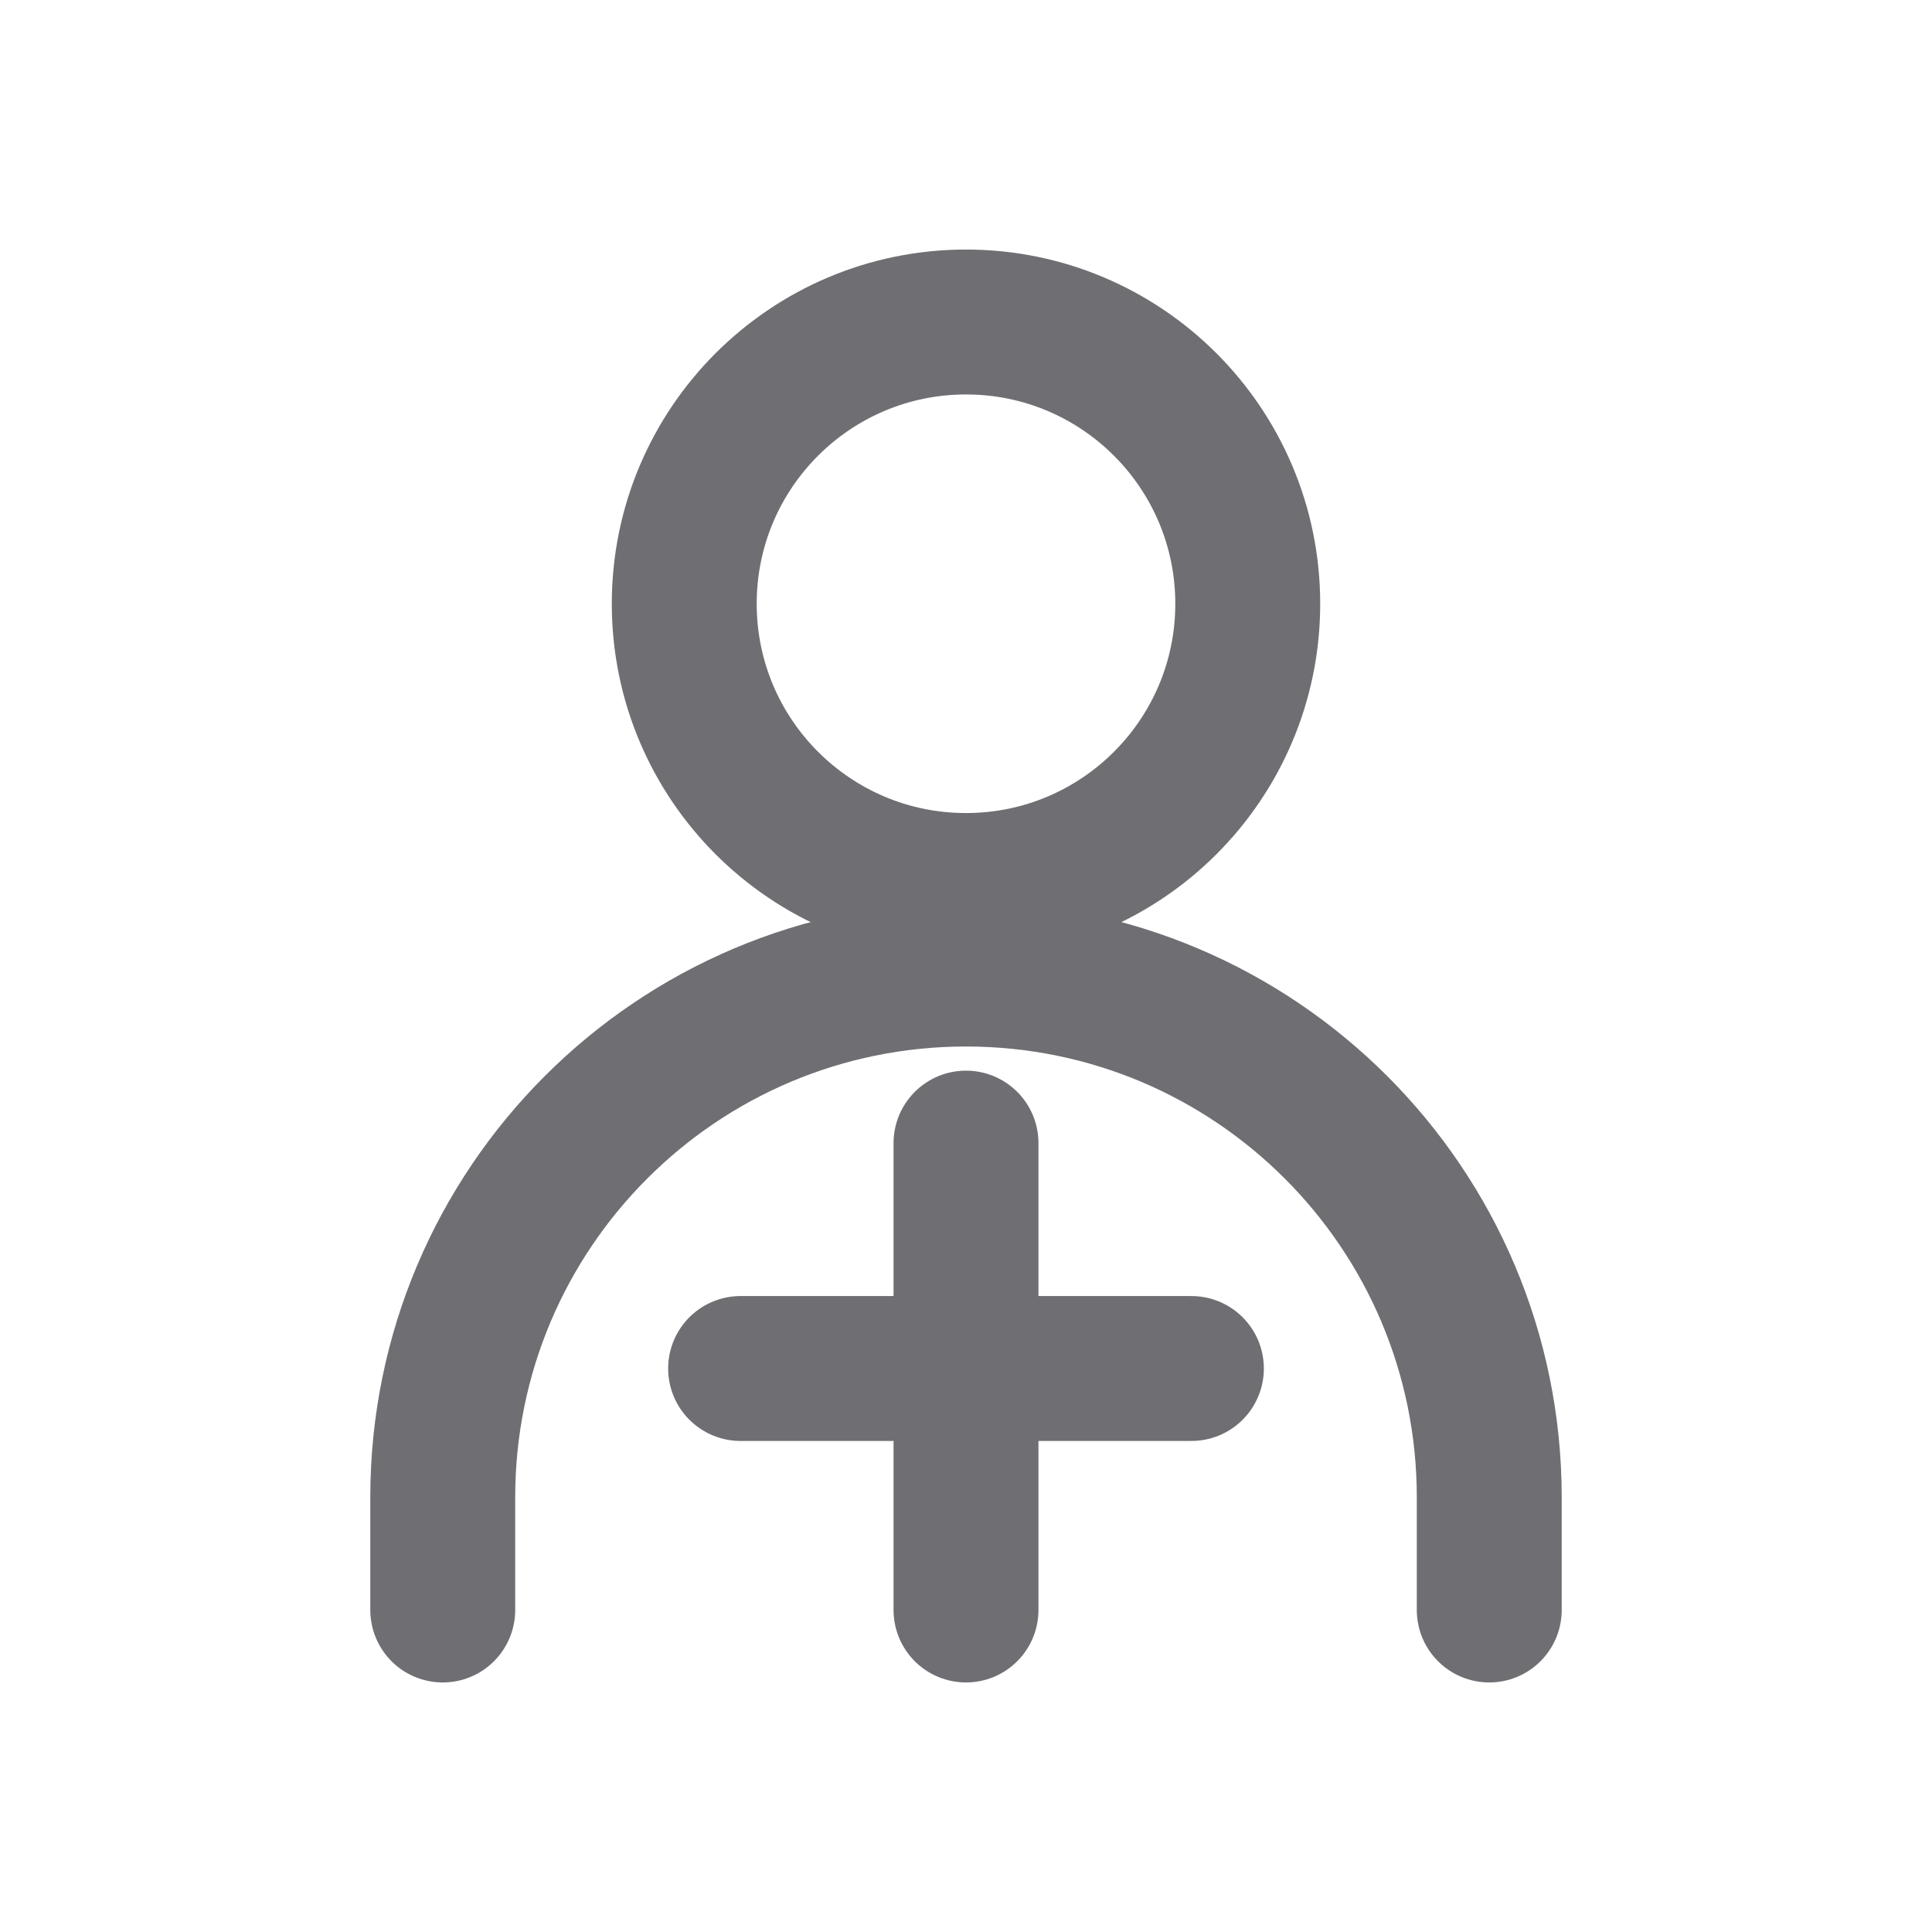
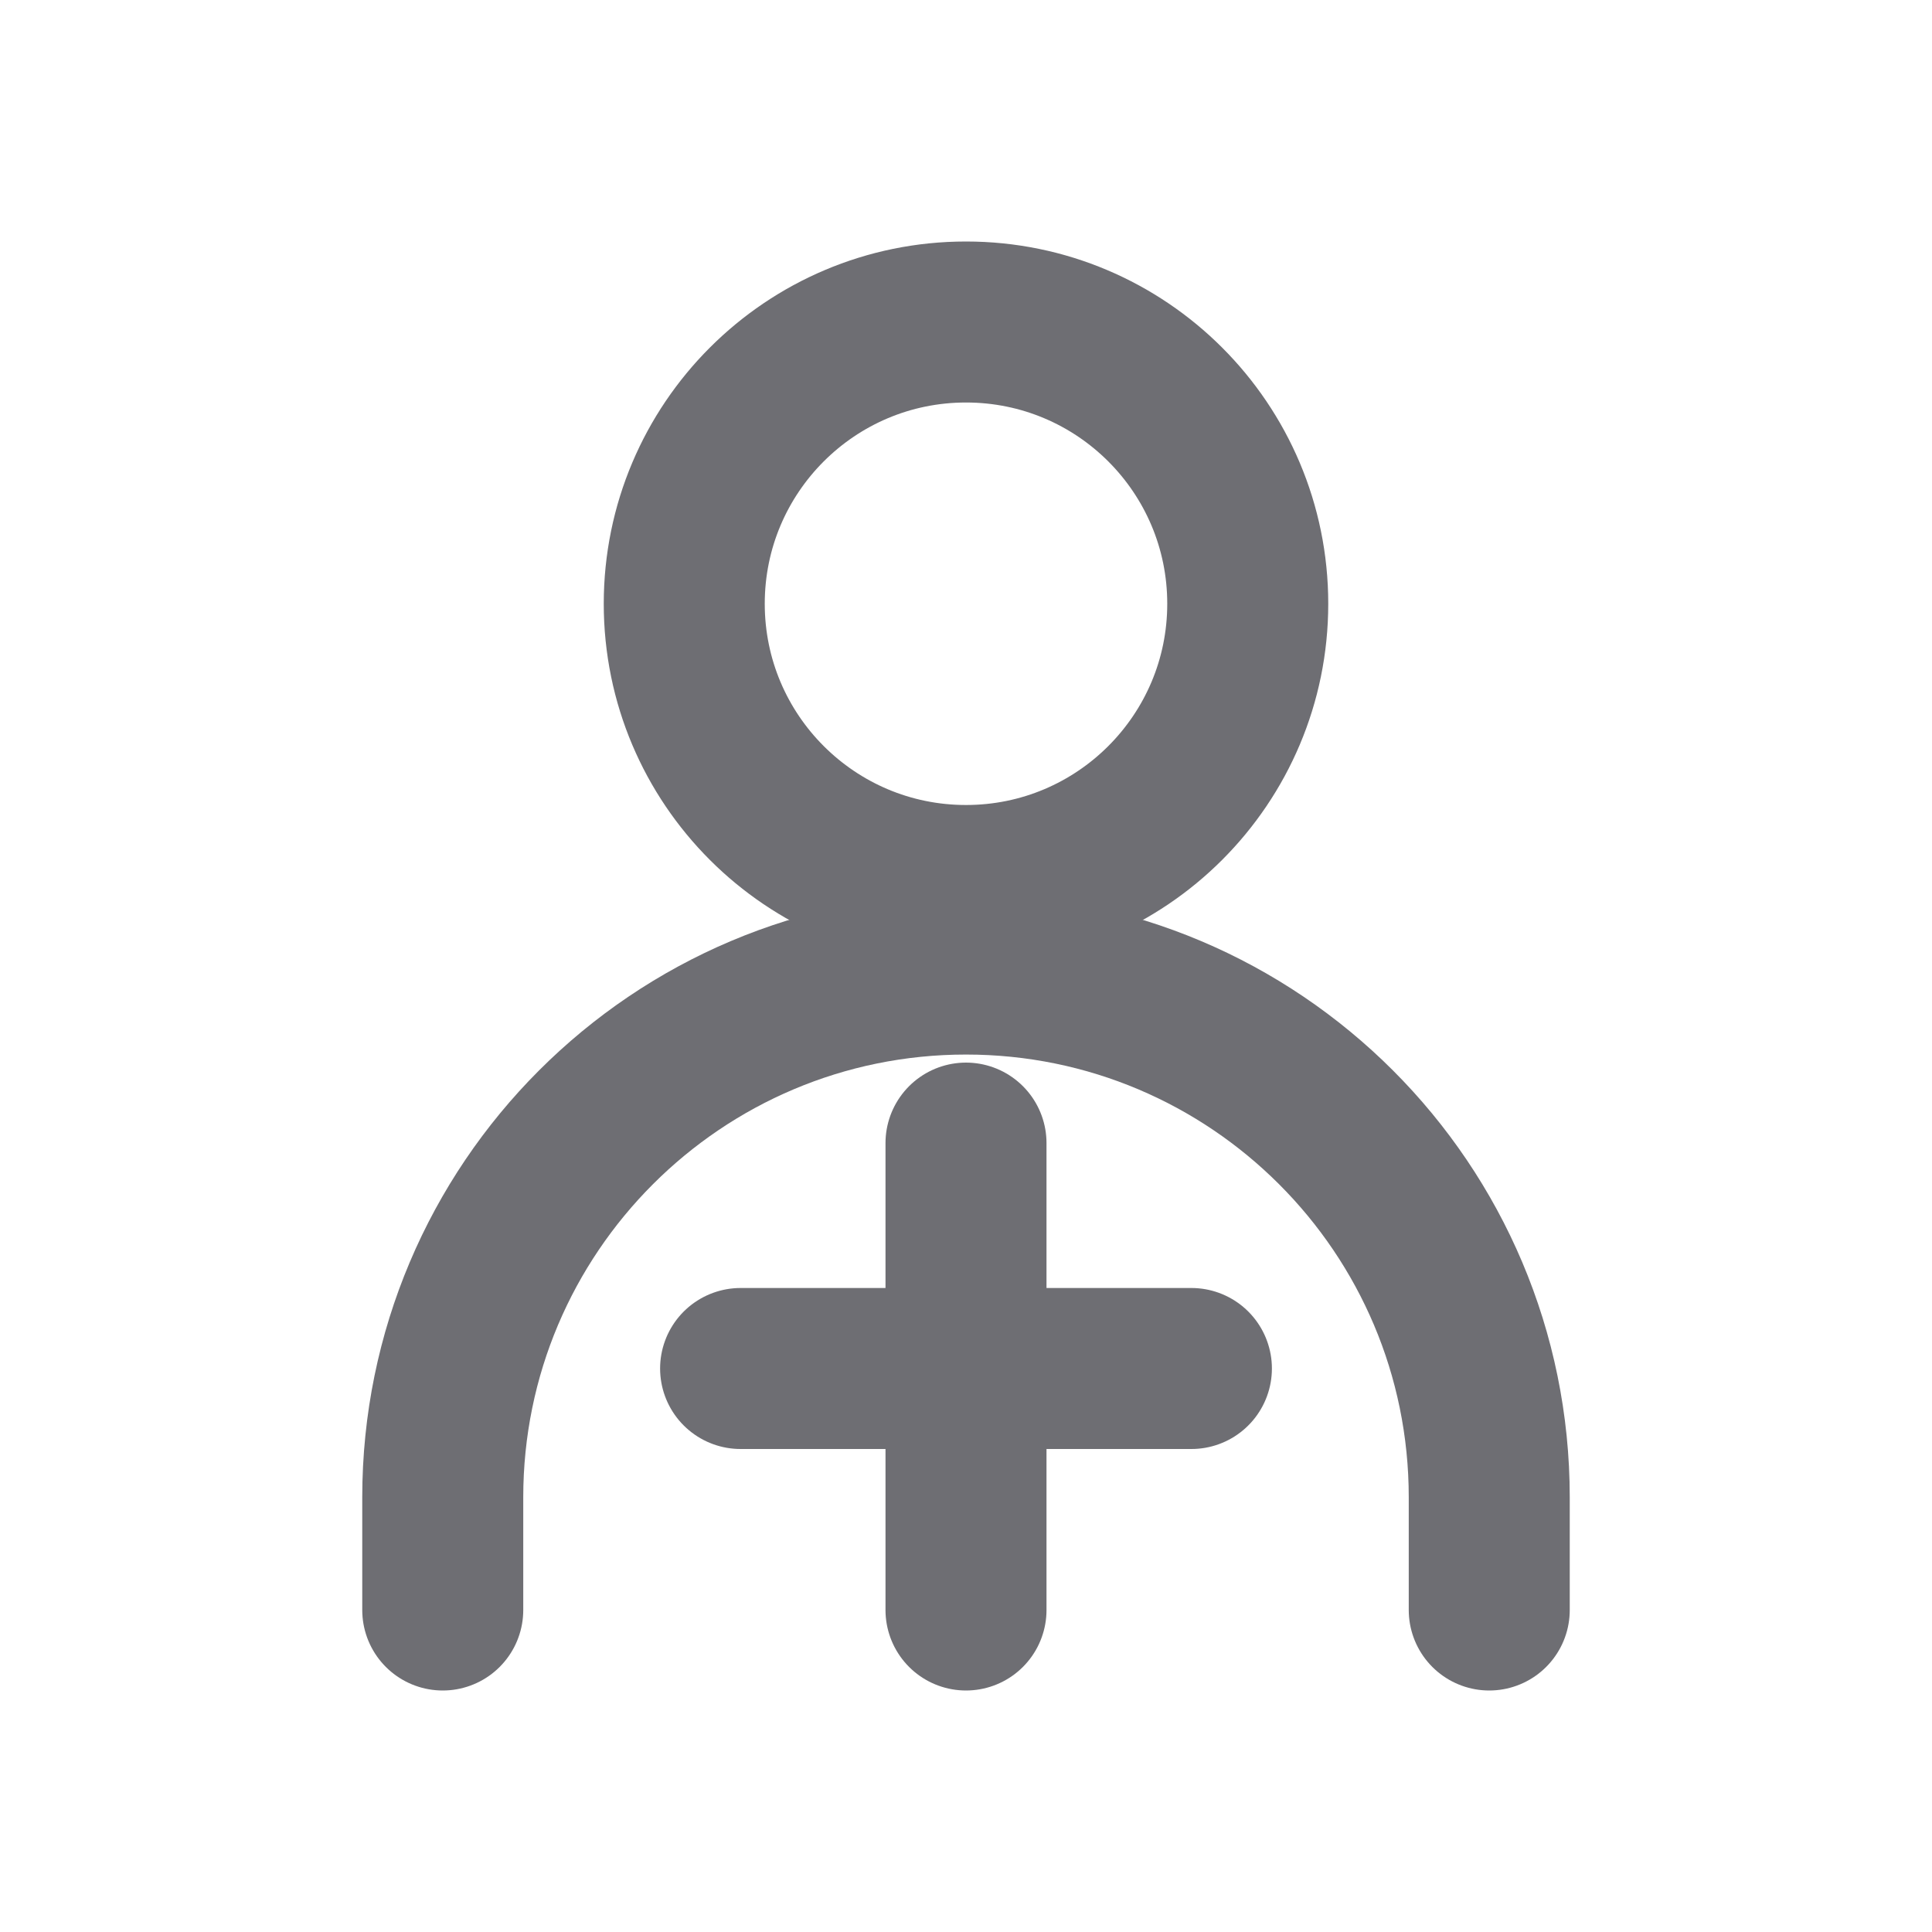
- <svg xmlns="http://www.w3.org/2000/svg" width="24" height="24" viewBox="0 0 24 24" fill="none" stroke="#6E6E73" stroke-width="1.8" stroke-linecap="round" stroke-linejoin="round">
+ <svg xmlns="http://www.w3.org/2000/svg" width="24" height="24" viewBox="0 0 24 24" fill="none" stroke="#6E6E73" stroke-width="2" stroke-linecap="round" stroke-linejoin="round">
  <circle cx="12" cy="7.5" r="3.5" />
  <path d="M5.5 20v-1.4A6.5 6.5 0 0 1 12 12.1a6.5 6.5 0 0 1 6.5 6.5V20" />
  <path d="M9.2 17h5.6M12 14.2V20" />
</svg>
